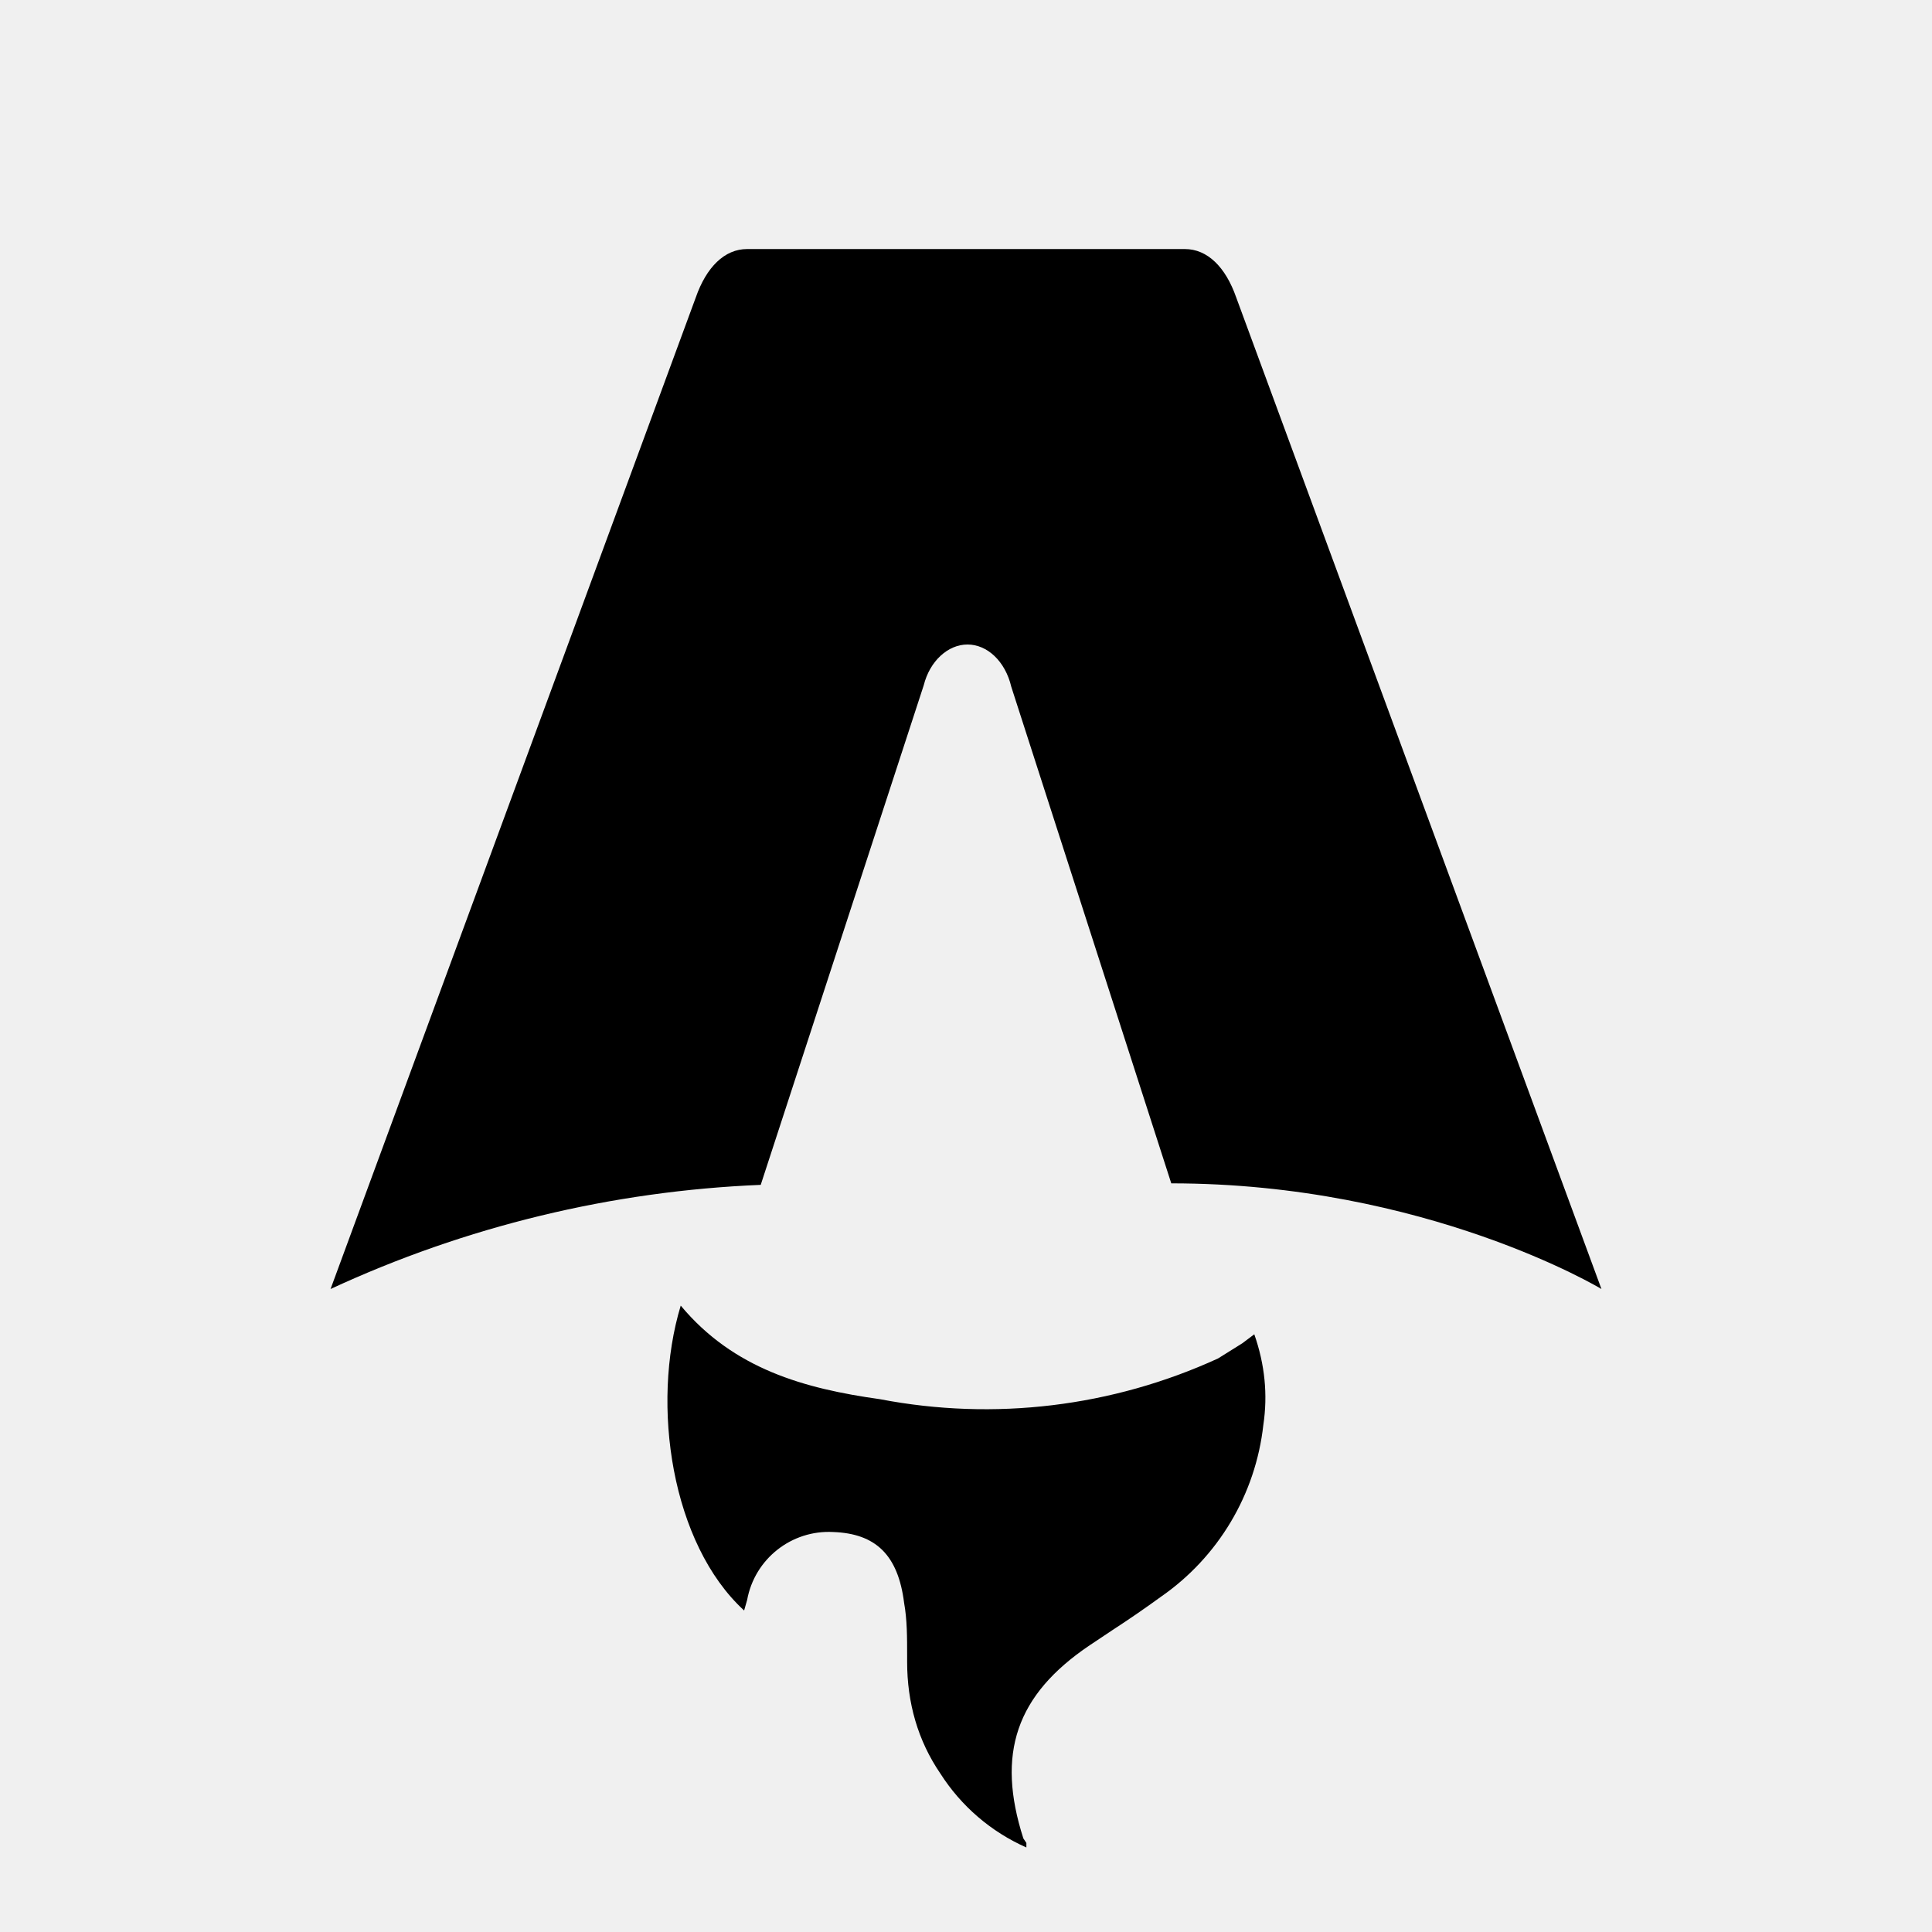
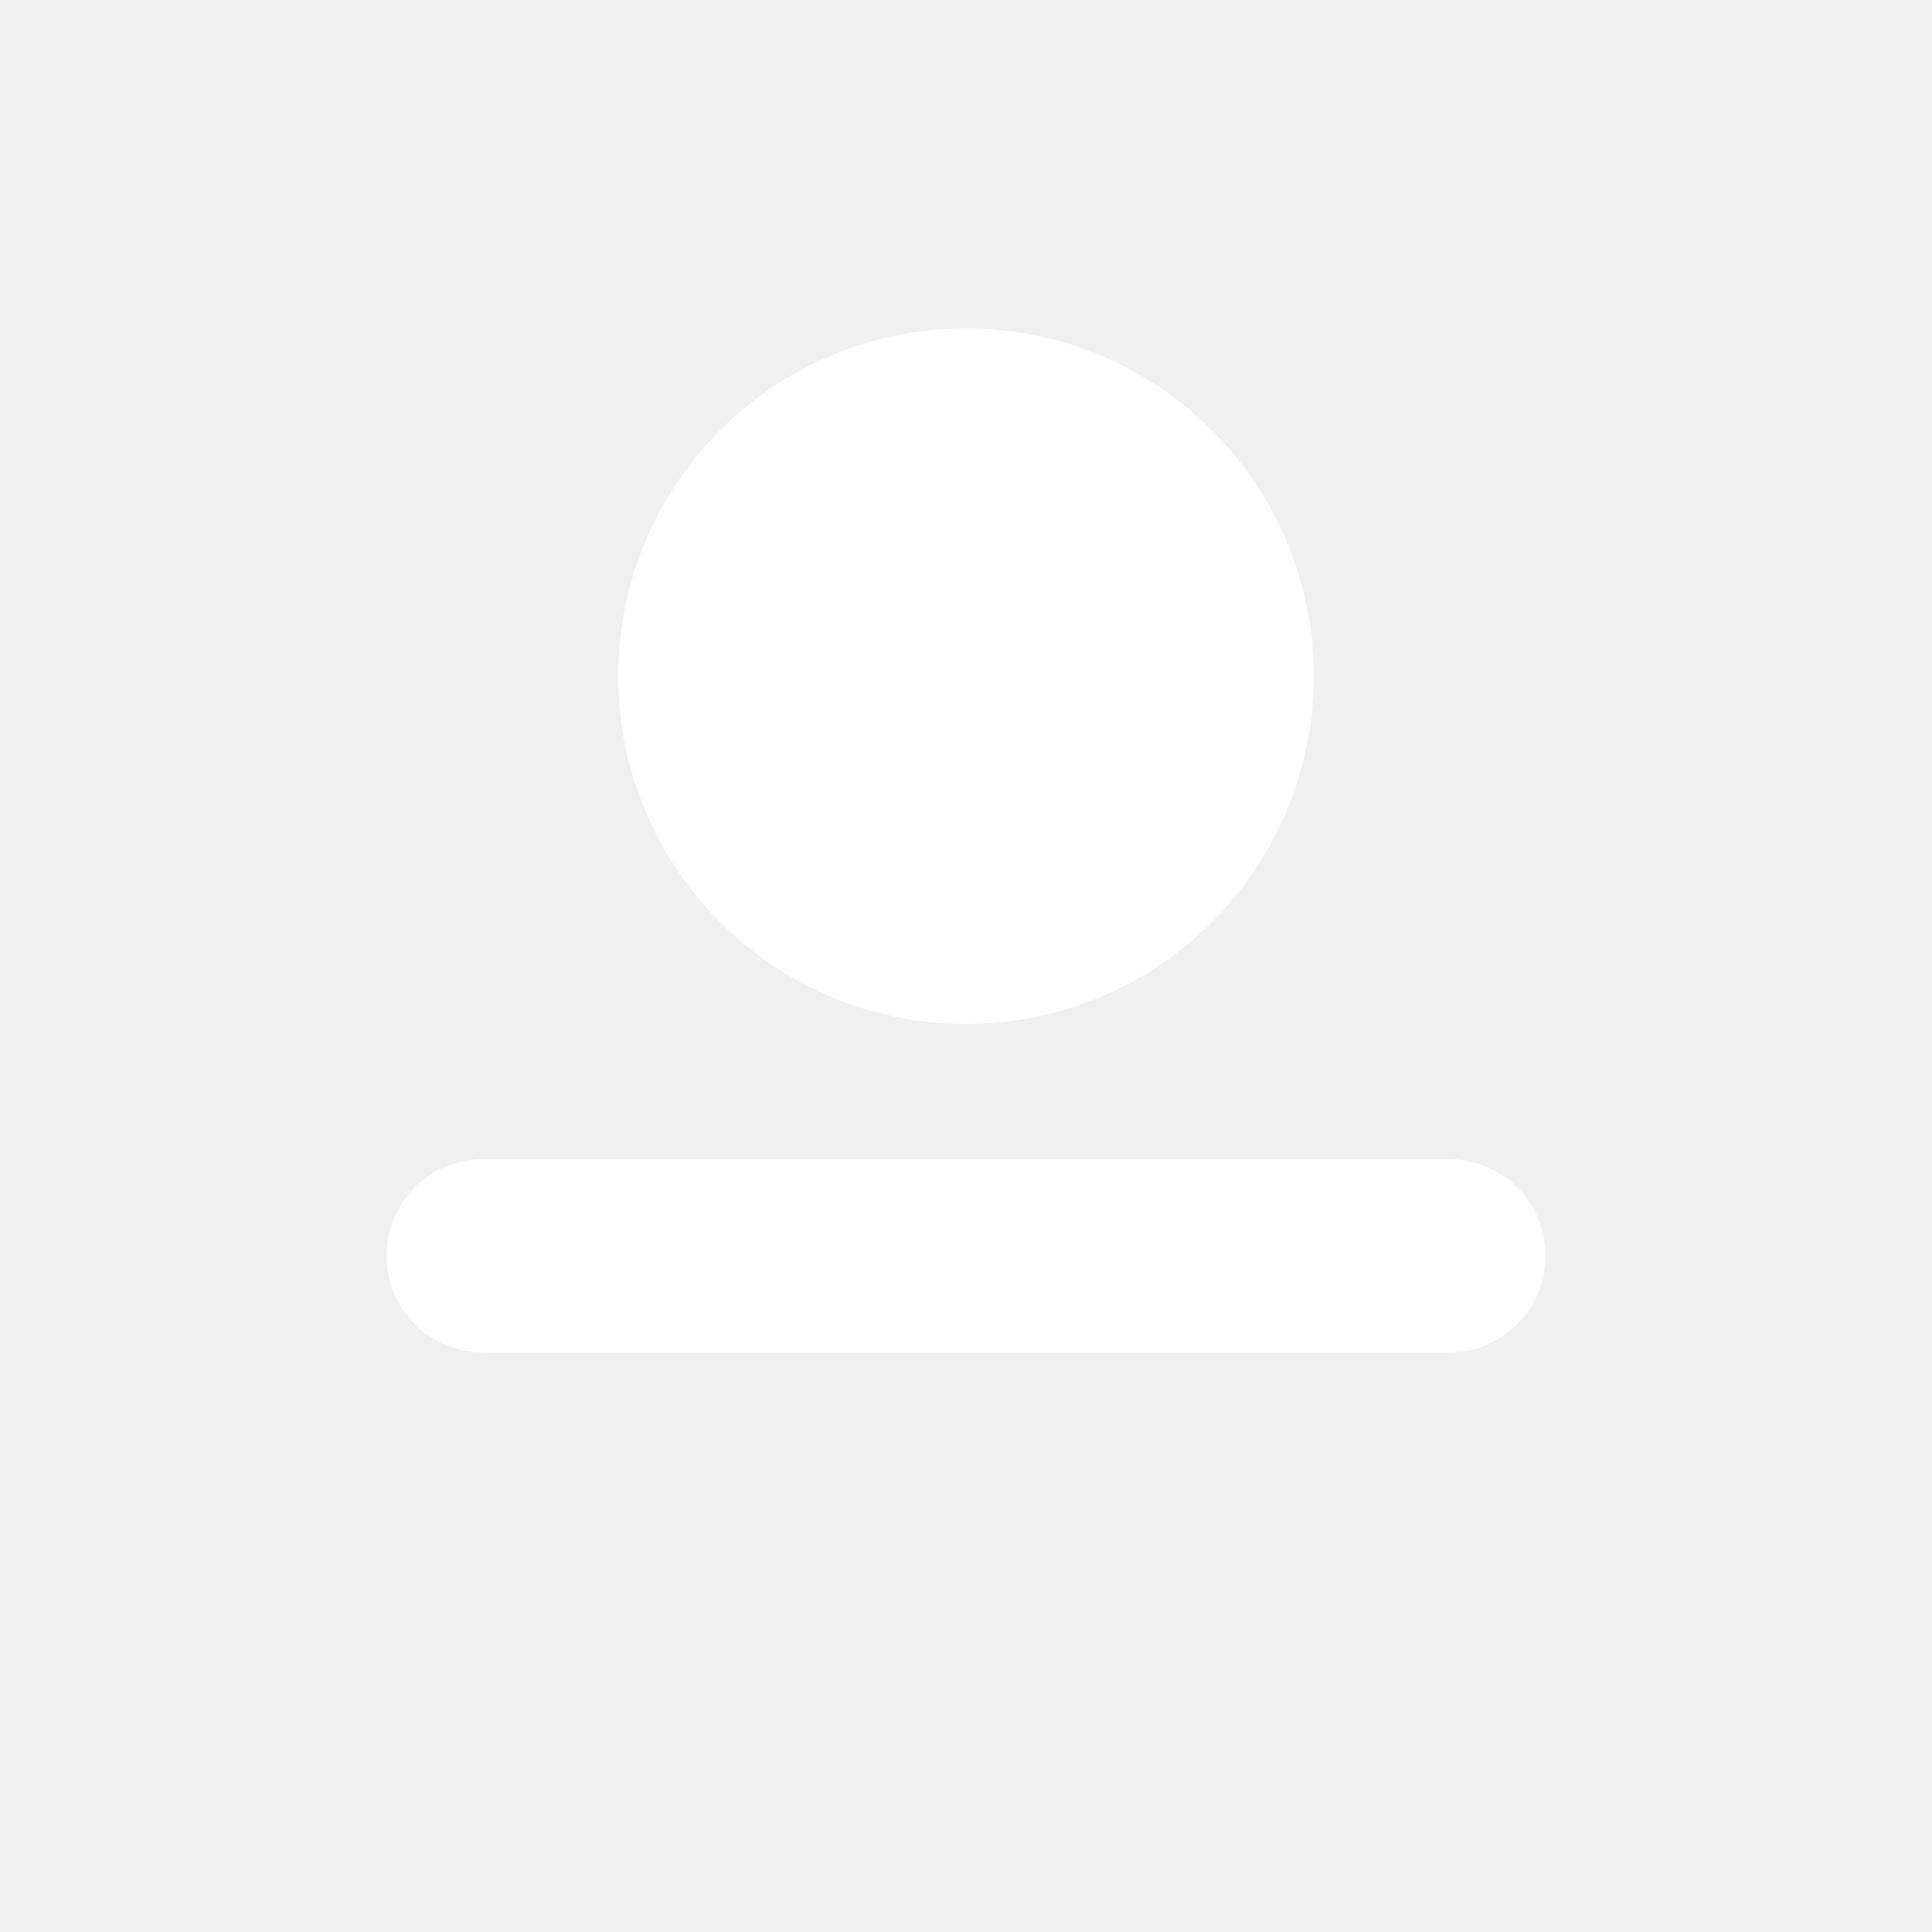
- <svg xmlns="http://www.w3.org/2000/svg" fill="none" viewBox="0 0 128 128">
-   <path d="M50.4 78.5a75.1 75.1 0 0 0-28.5 6.9l24.2-65.7c.7-2 1.9-3.2 3.4-3.2h29c1.5 0 2.7 1.2 3.4 3.2l24.2 65.7s-11.6-7-28.5-7L67 45.5c-.4-1.7-1.6-2.8-2.9-2.8-1.3 0-2.5 1.1-2.9 2.7L50.4 78.5Zm-1.1 28.2Zm-4.2-20.2c-2 6.6-.6 15.8 4.2 20.2a17.5 17.5 0 0 1 .2-.7 5.5 5.5 0 0 1 5.7-4.5c2.8.1 4.3 1.5 4.7 4.7.2 1.1.2 2.3.2 3.5v.4c0 2.7.7 5.2 2.2 7.4a13 13 0 0 0 5.7 4.9v-.3l-.2-.3c-1.8-5.6-.5-9.5 4.4-12.8l1.5-1a73 73 0 0 0 3.2-2.2 16 16 0 0 0 6.8-11.4c.3-2 .1-4-.6-6l-.8.6-1.6 1a37 37 0 0 1-22.4 2.7c-5-.7-9.7-2-13.2-6.2Z" />
-   <style>
-         path { fill: #000; }
-         @media (prefers-color-scheme: dark) {
-             path { fill: #FFF; }
-         }
-     </style>
+ <svg xmlns="http://www.w3.org/2000/svg" width="512" height="512" viewBox="0 0 100 100">
+   <circle cx="50" cy="35" r="18" fill="#FFFFFF" />
+   <rect x="20" y="60" width="60" height="10" rx="5" ry="5" fill="#FFFFFF" />
</svg>
